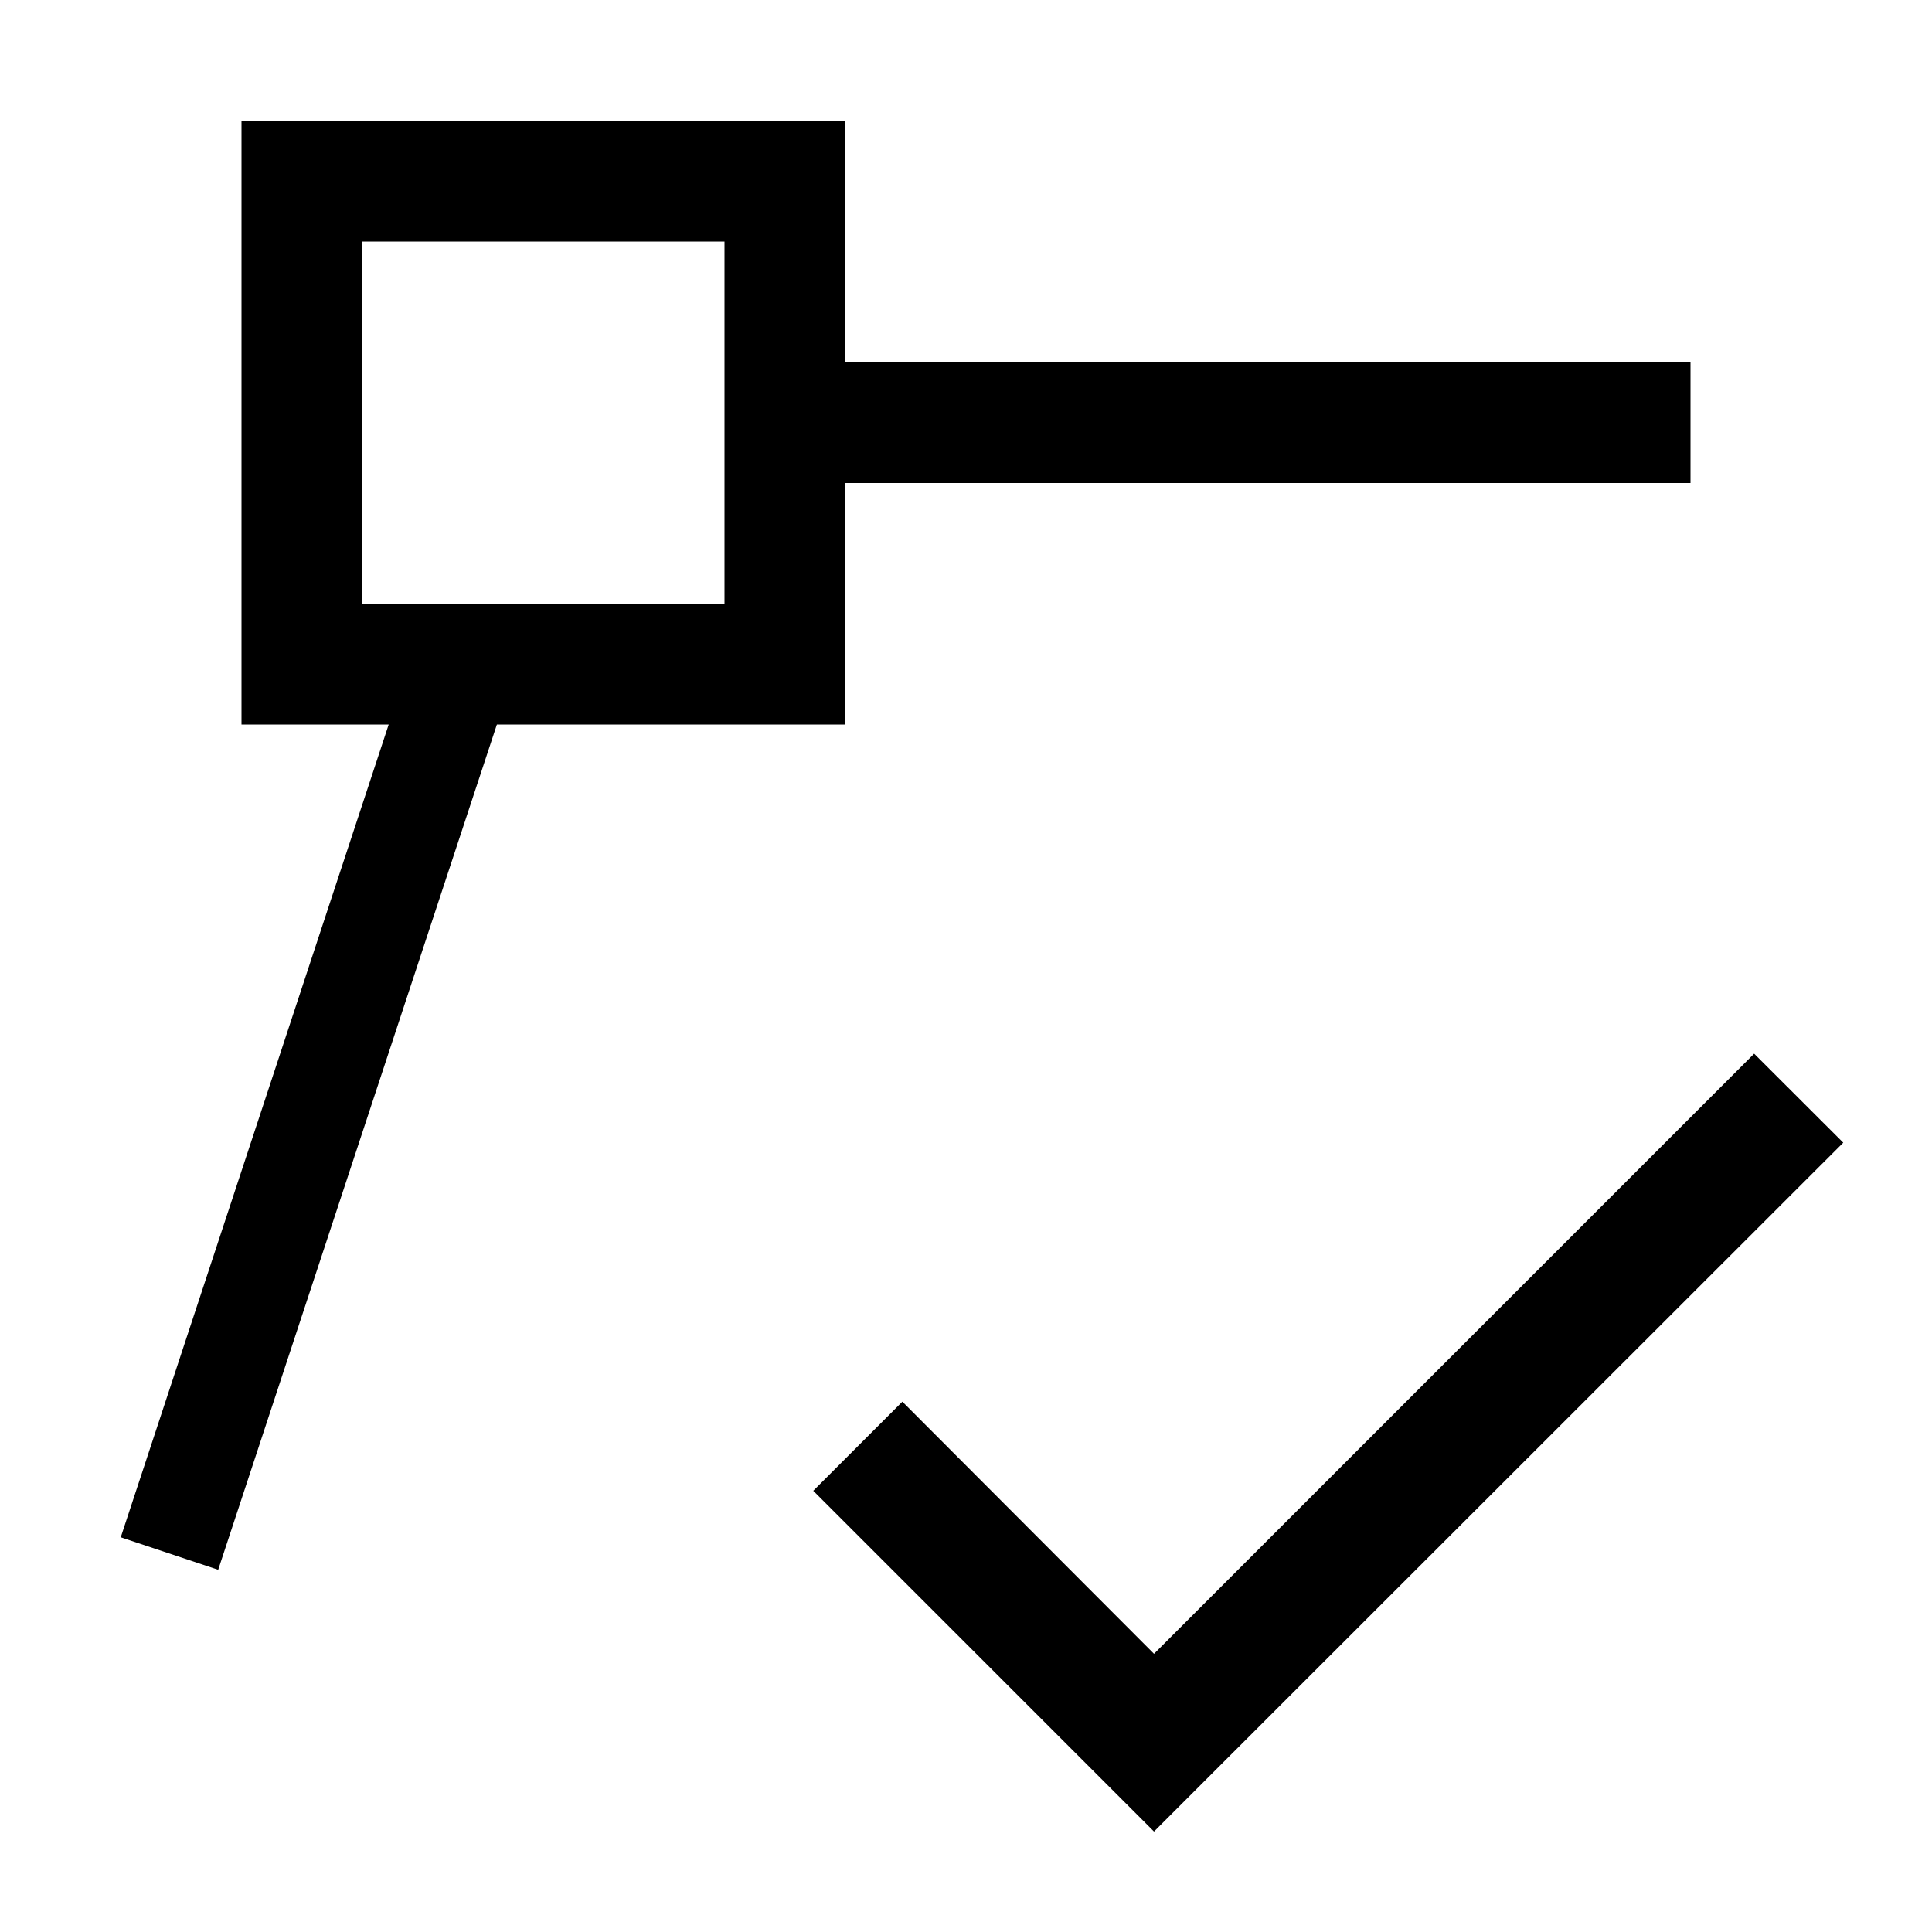
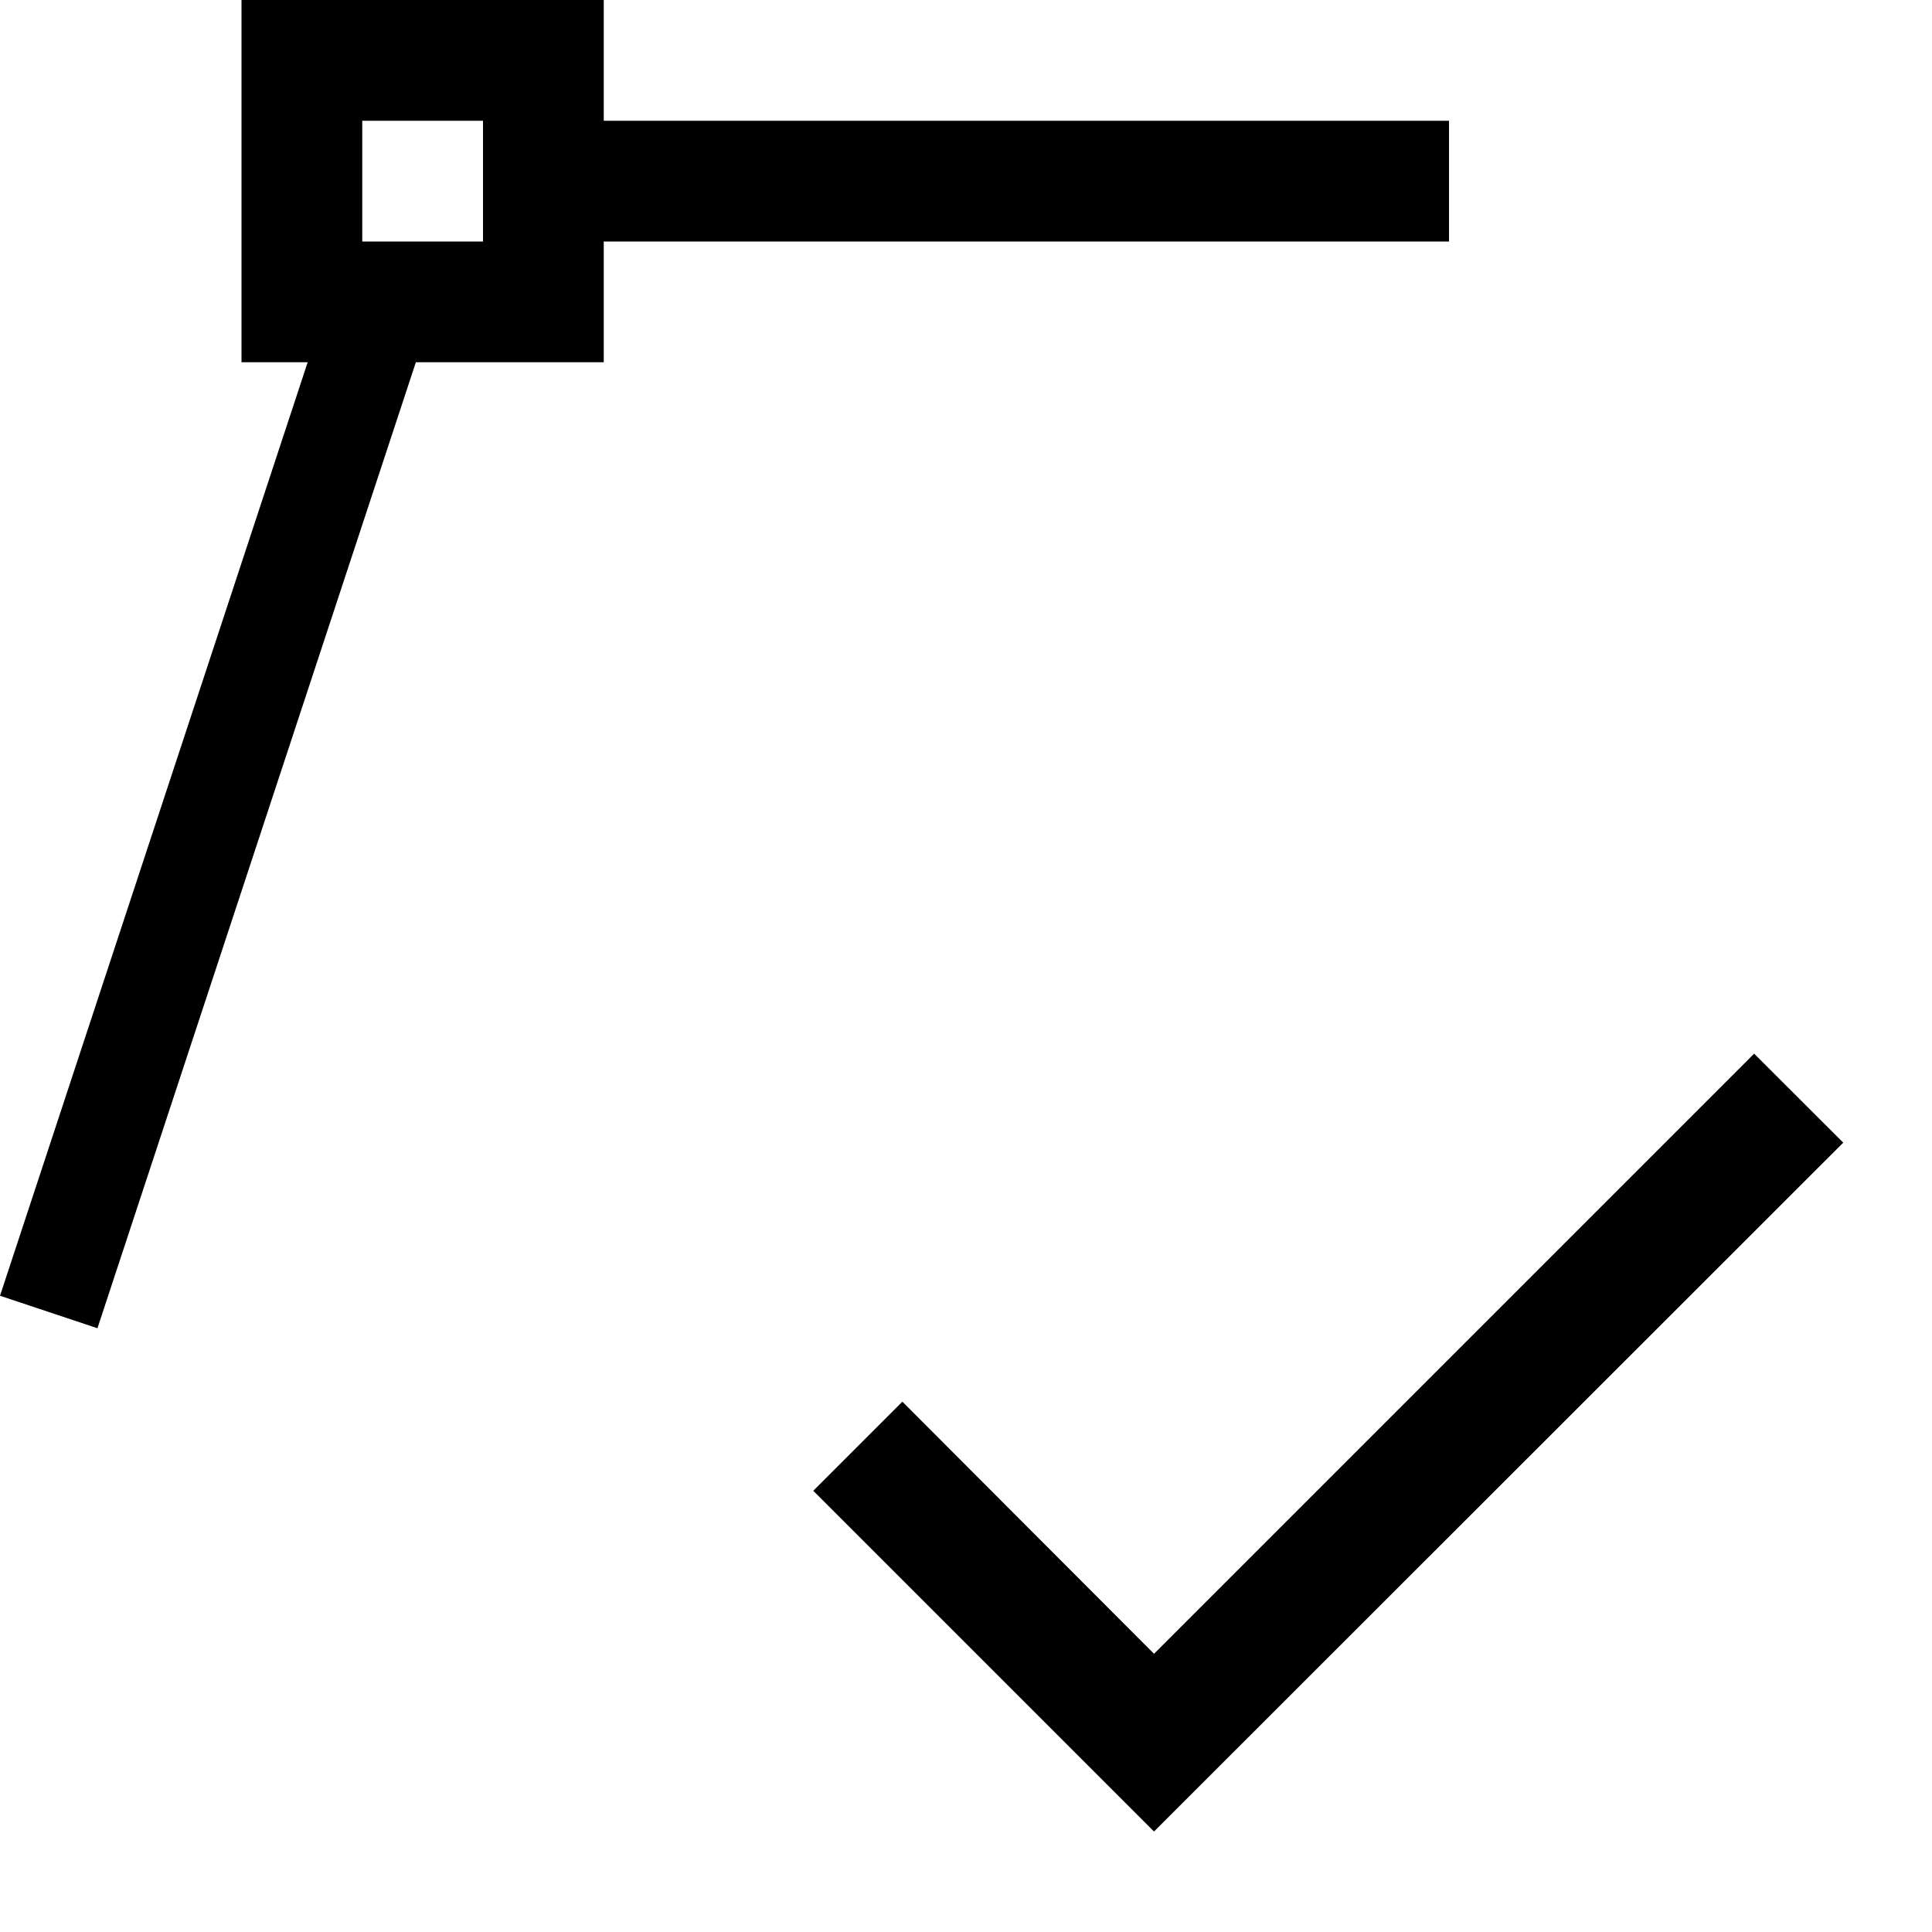
- <svg xmlns="http://www.w3.org/2000/svg" viewBox="0 0 16 16">
-   <path d="M7 4h7V3H7V1H2v5h1.219L1 12.731l.807.269 2.308-7H7zm-1-.57V5H3V2h3zm8.527 5.296l.738.737-5.708 5.705-2.822-2.822.738-.738 2.084 2.088z" />
+ <svg xmlns="http://www.w3.org/2000/svg" id="icons" viewBox="0 0 16 16">
+   <path d="M14.527 8.726l.738.737-5.708 5.705-2.822-2.822.738-.738 2.084 2.088zM3.444 3L.807 11 0 10.731 2.548 3H2V0h3v1h7v1H5v1zM3 2h1V1H3z" />
</svg>
